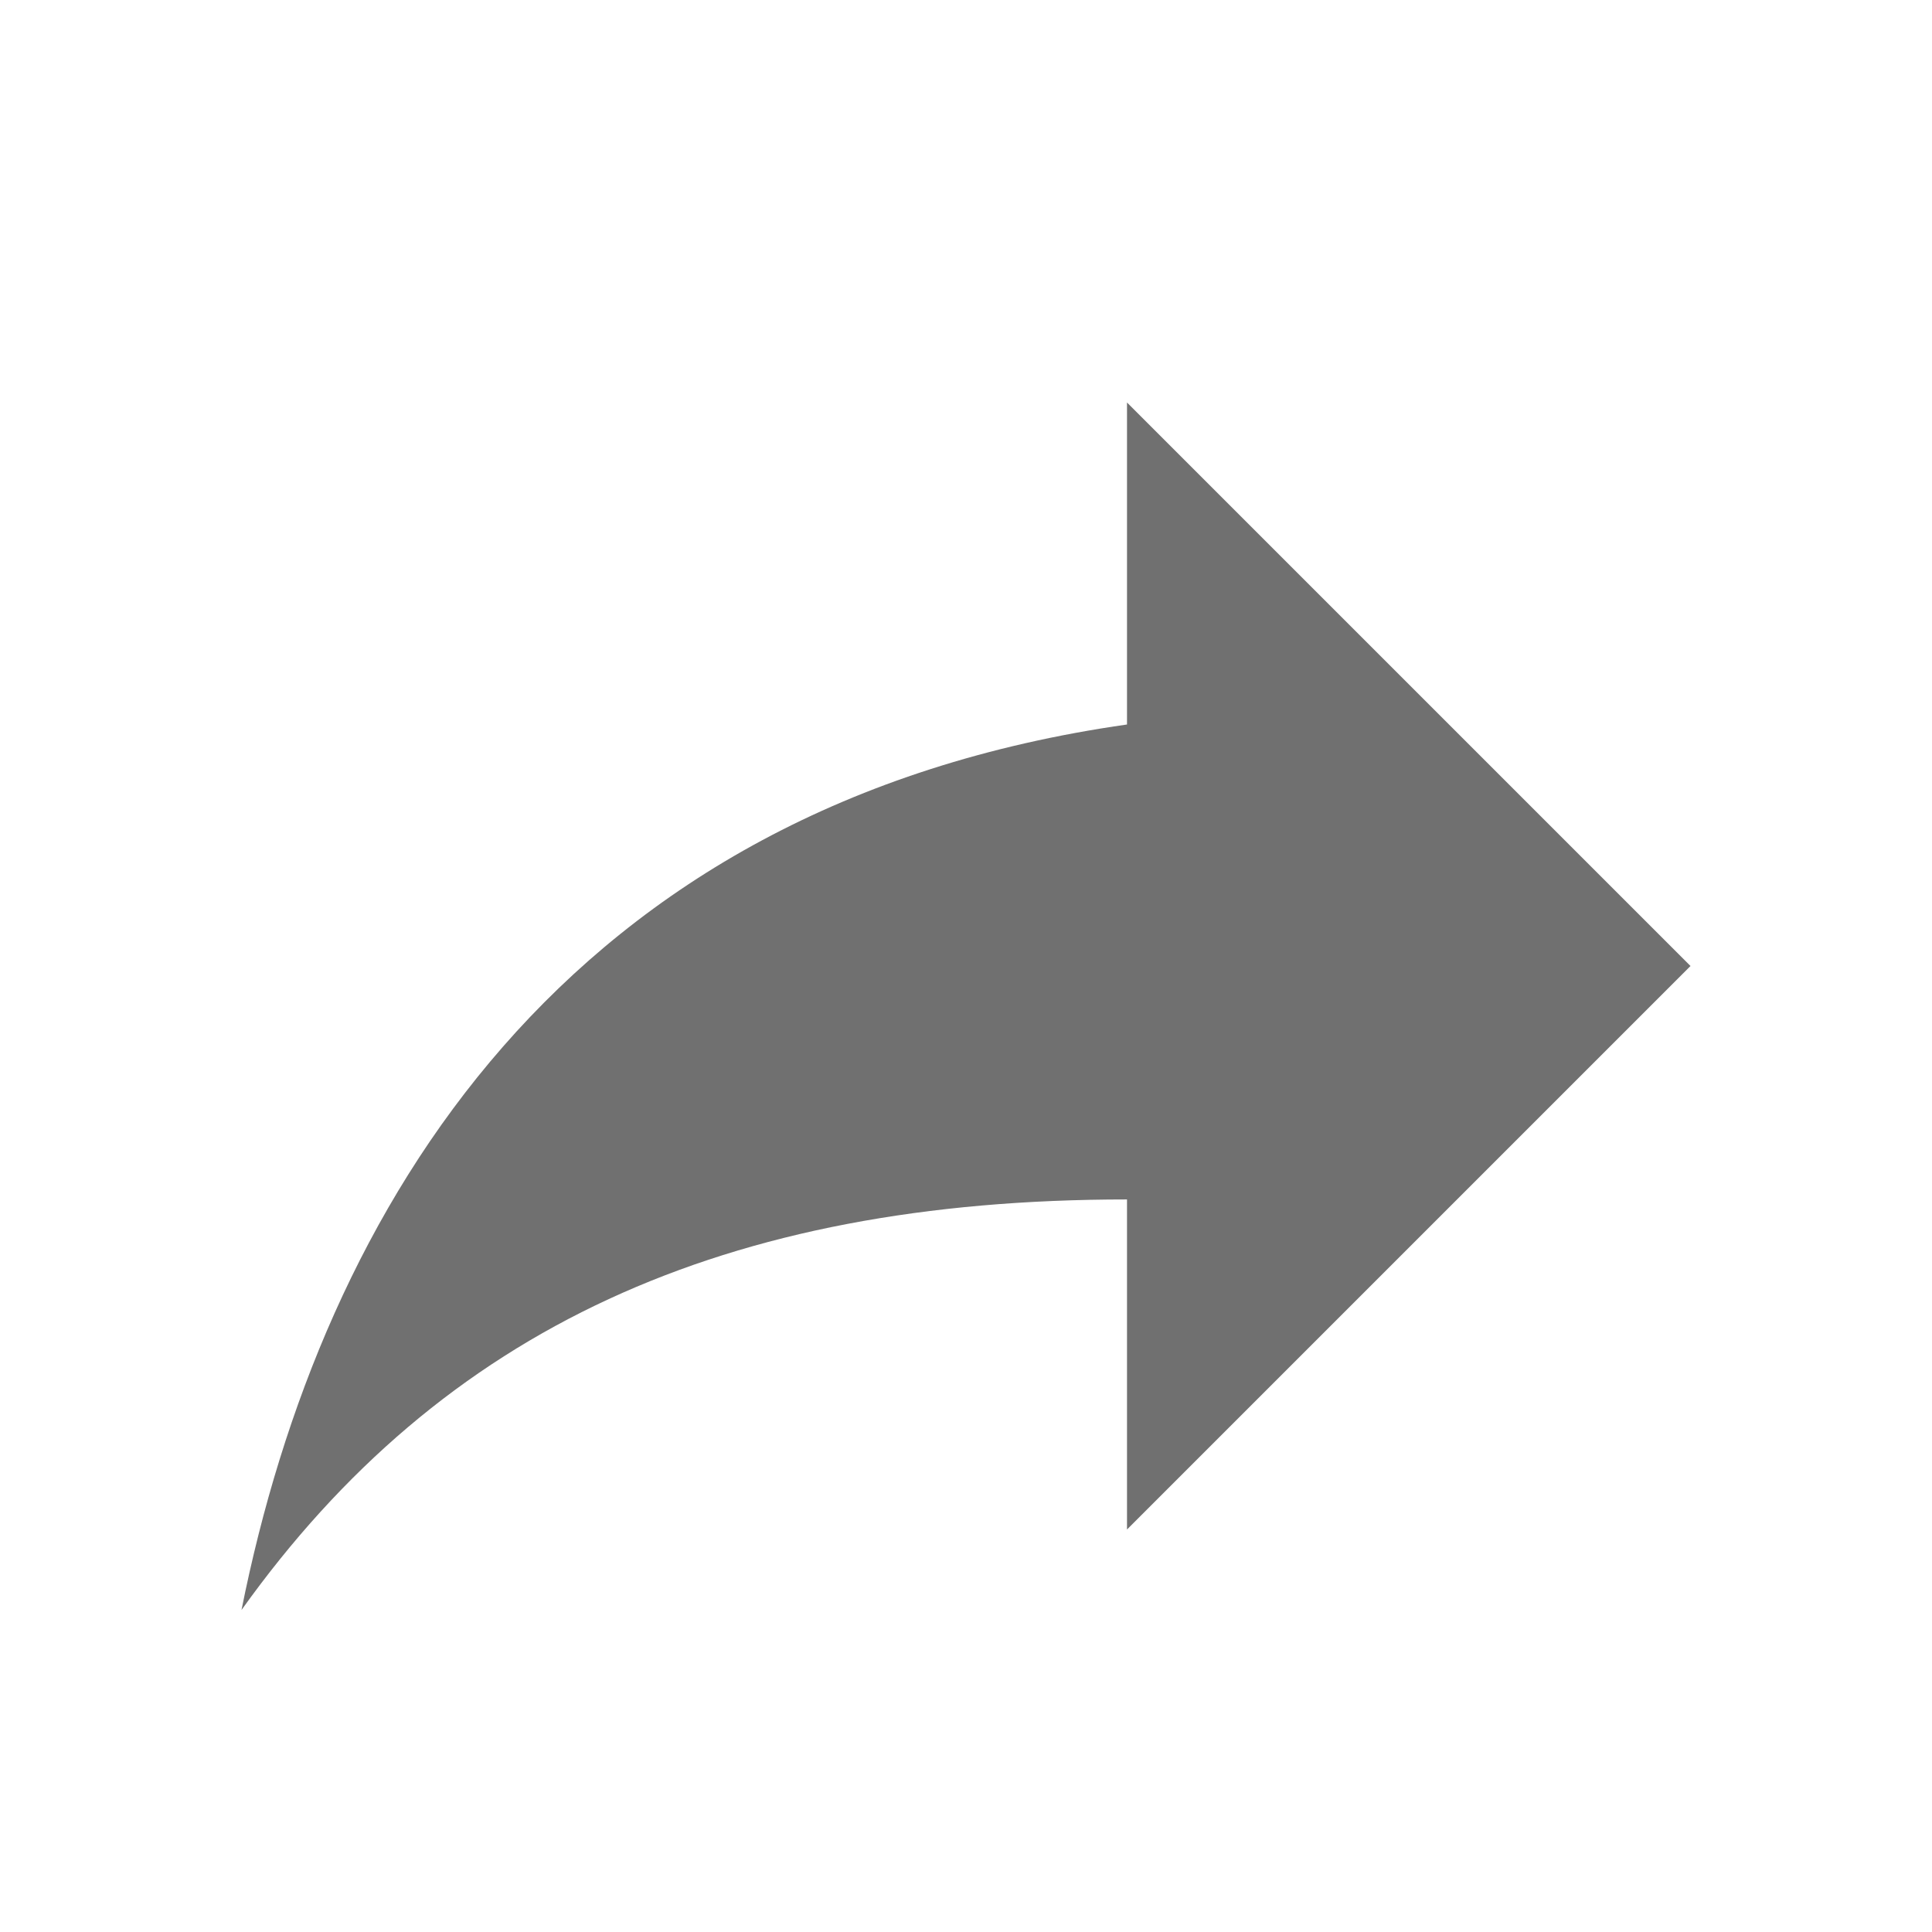
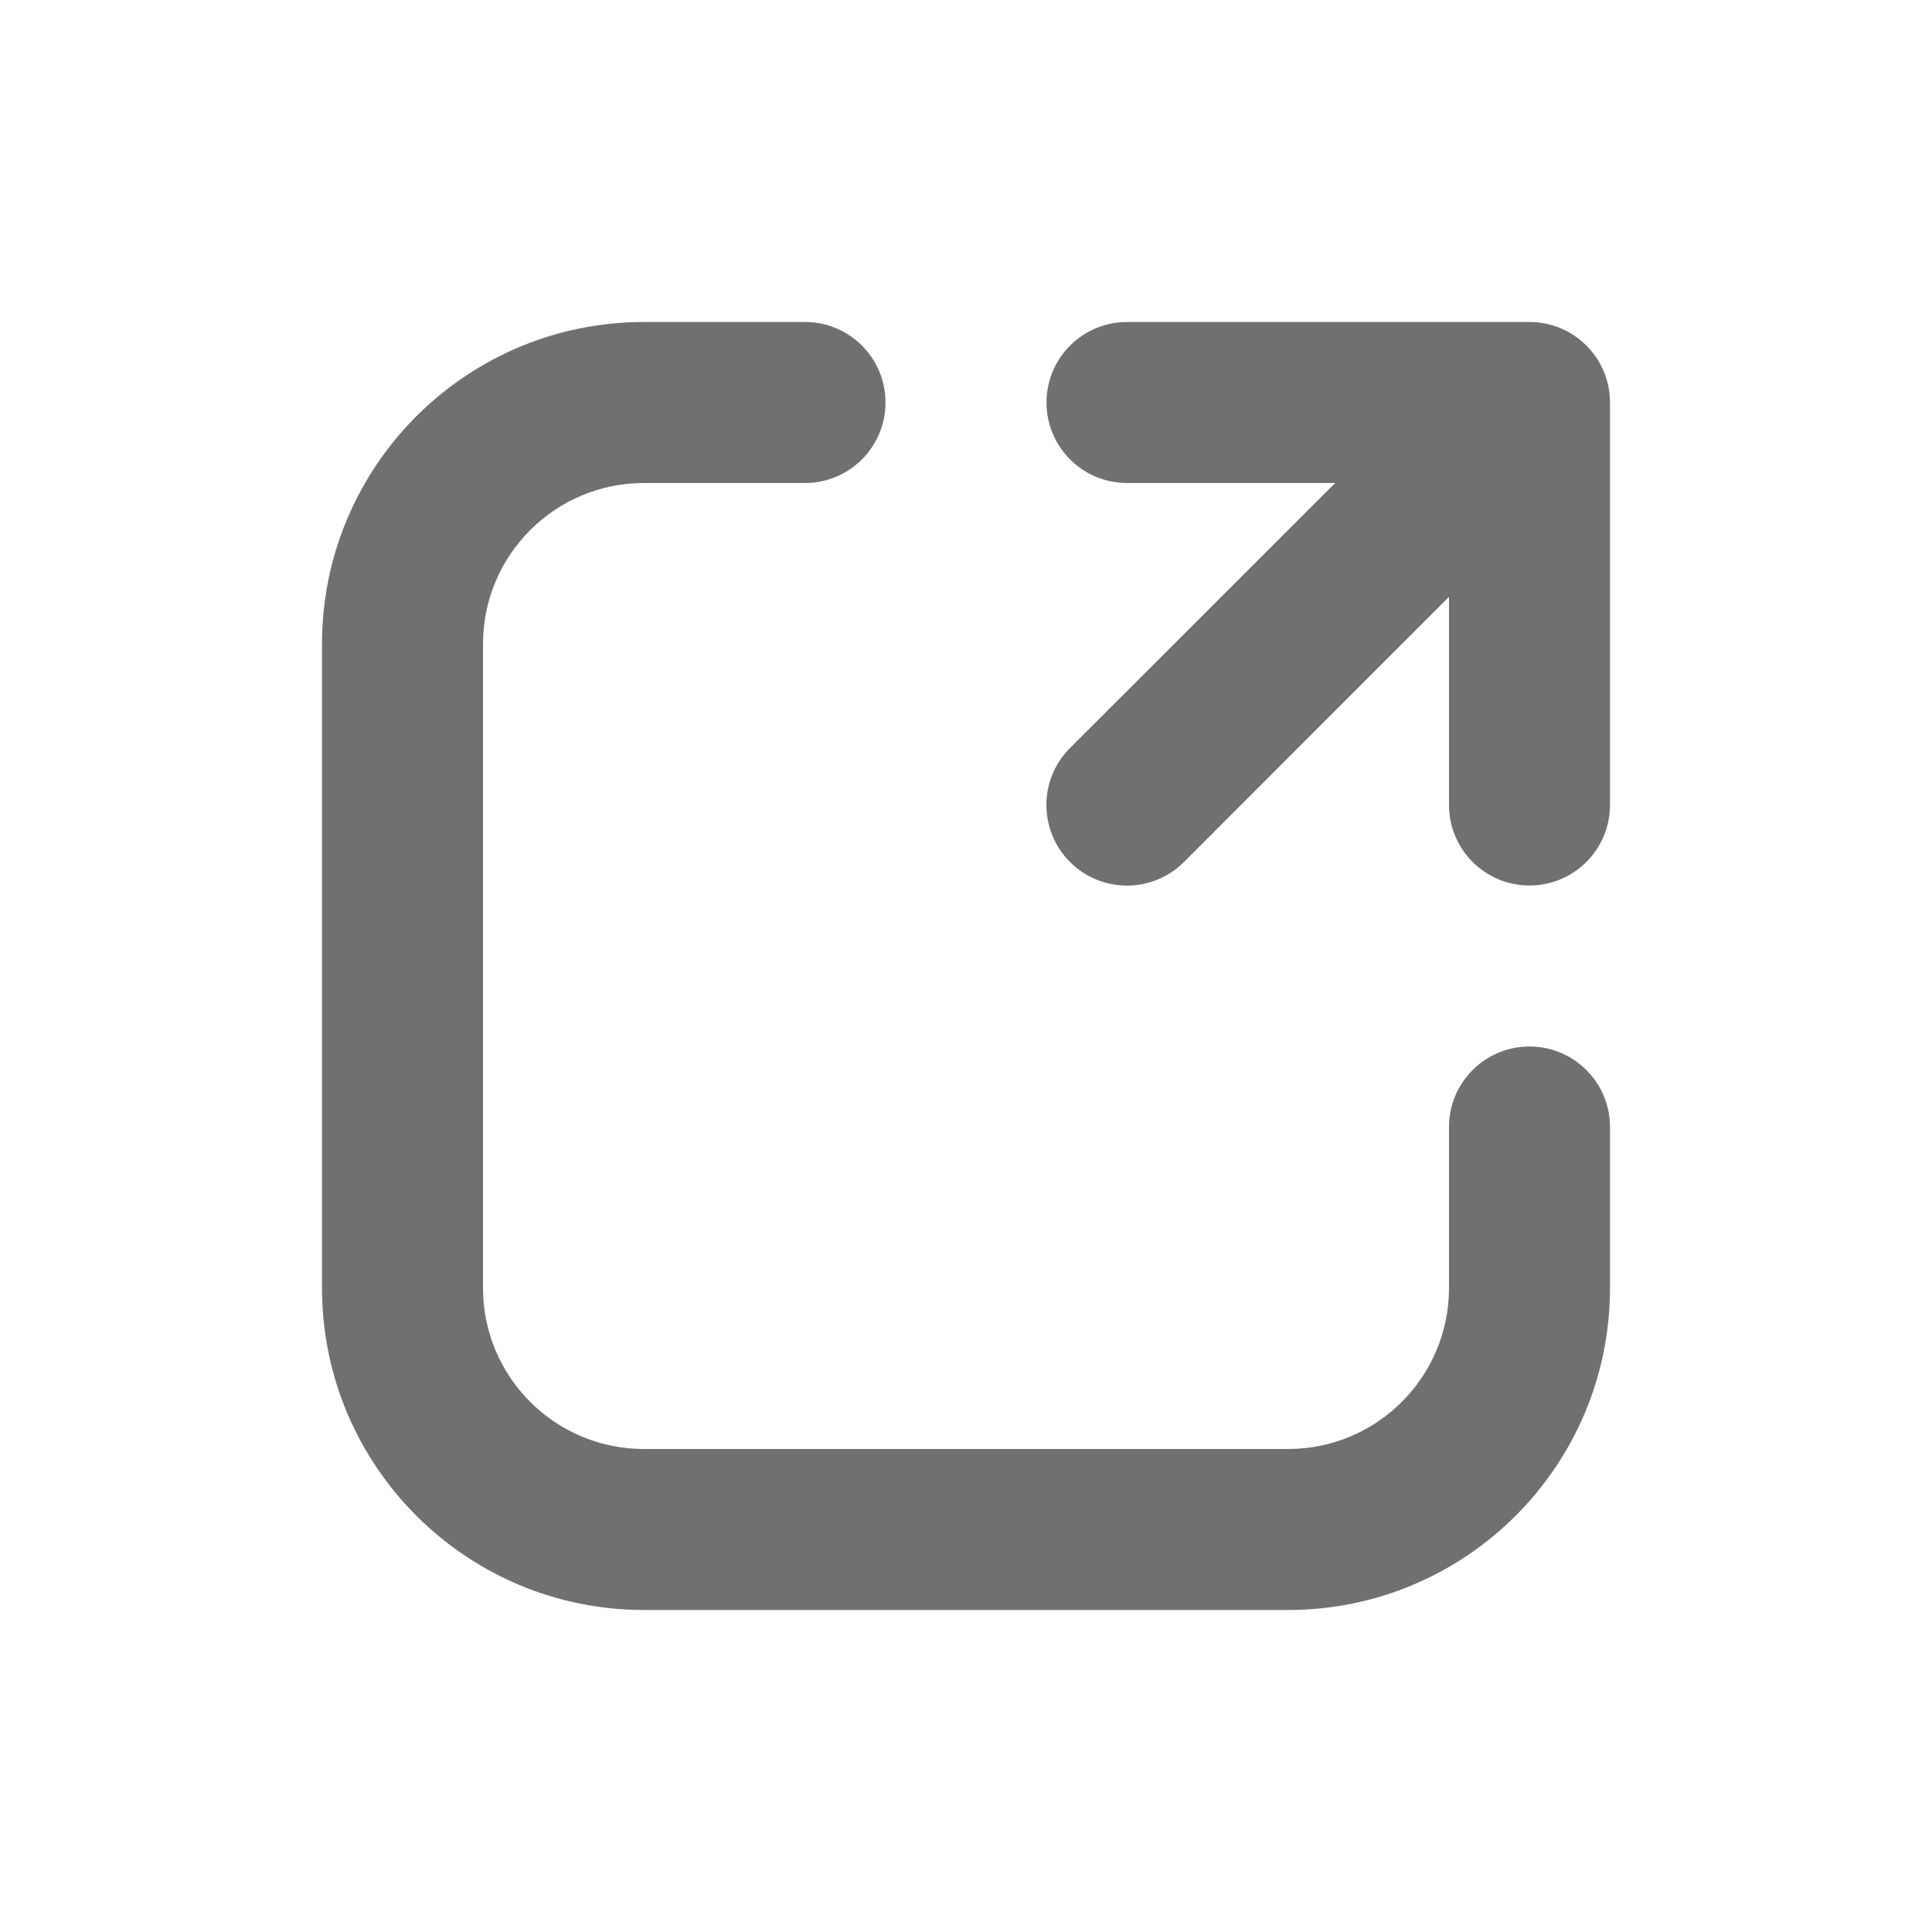
- <svg xmlns="http://www.w3.org/2000/svg" t="1707909163777" class="icon" viewBox="0 0 1024 1024" version="1.1" p-id="6265" width="200" height="200">
-   <path d="M896 512l-298.667-298.667v170.667C298.667 426.667 170.667 640 128 853.333c106.667-149.333 256-217.6 469.333-217.6V810.667l298.667-298.667z" p-id="6266" fill="#707070" />
+ <svg xmlns="http://www.w3.org/2000/svg" width="512" height="512" viewBox="0 0 12 12">
+   <path fill="#707070" d="M4 3a1 1 0 0 0-1 1v4a1 1 0 0 0 1 1h4a1 1 0 0 0 1-1V7a.5.5 0 0 1 1 0v1a2 2 0 0 1-2 2H4a2 2 0 0 1-2-2V4a2 2 0 0 1 2-2h1a.5.5 0 0 1 0 1zm3 0a.5.5 0 0 1 0-1h2.5a.5.5 0 0 1 .5.5V5a.5.5 0 0 1-1 0V3.707L7.354 5.354a.5.5 0 1 1-.708-.708L8.293 3z" />
</svg>
